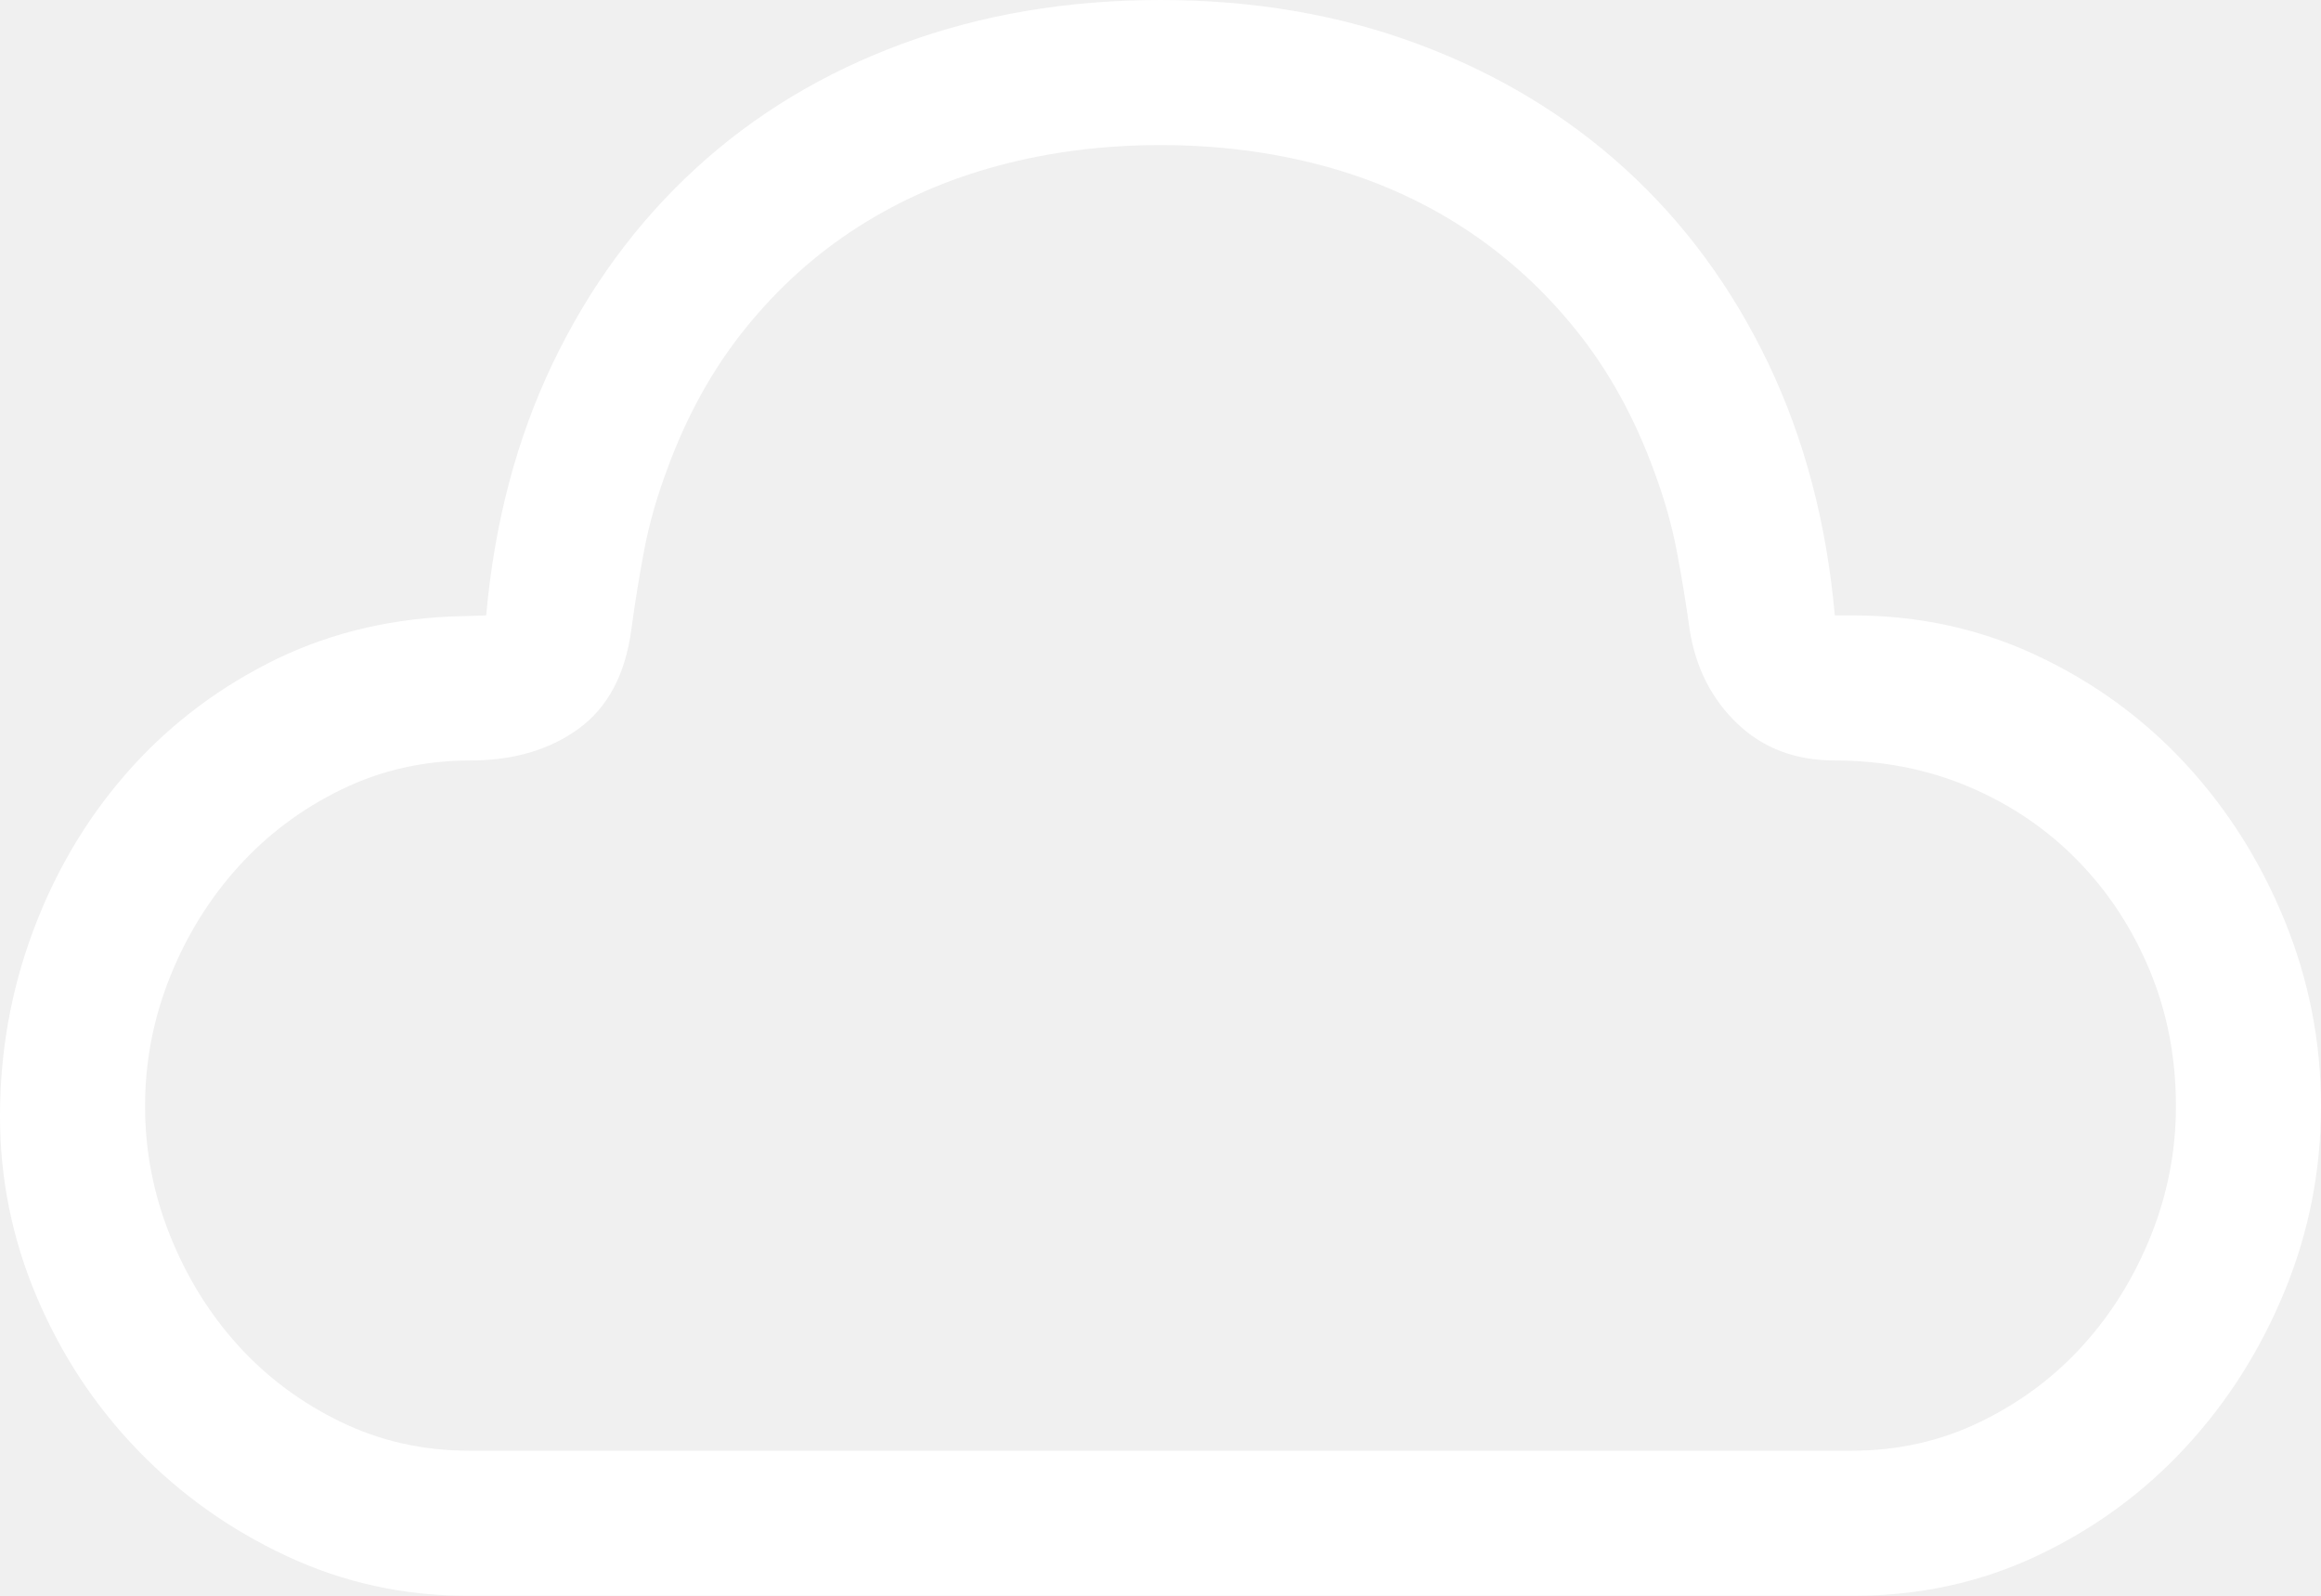
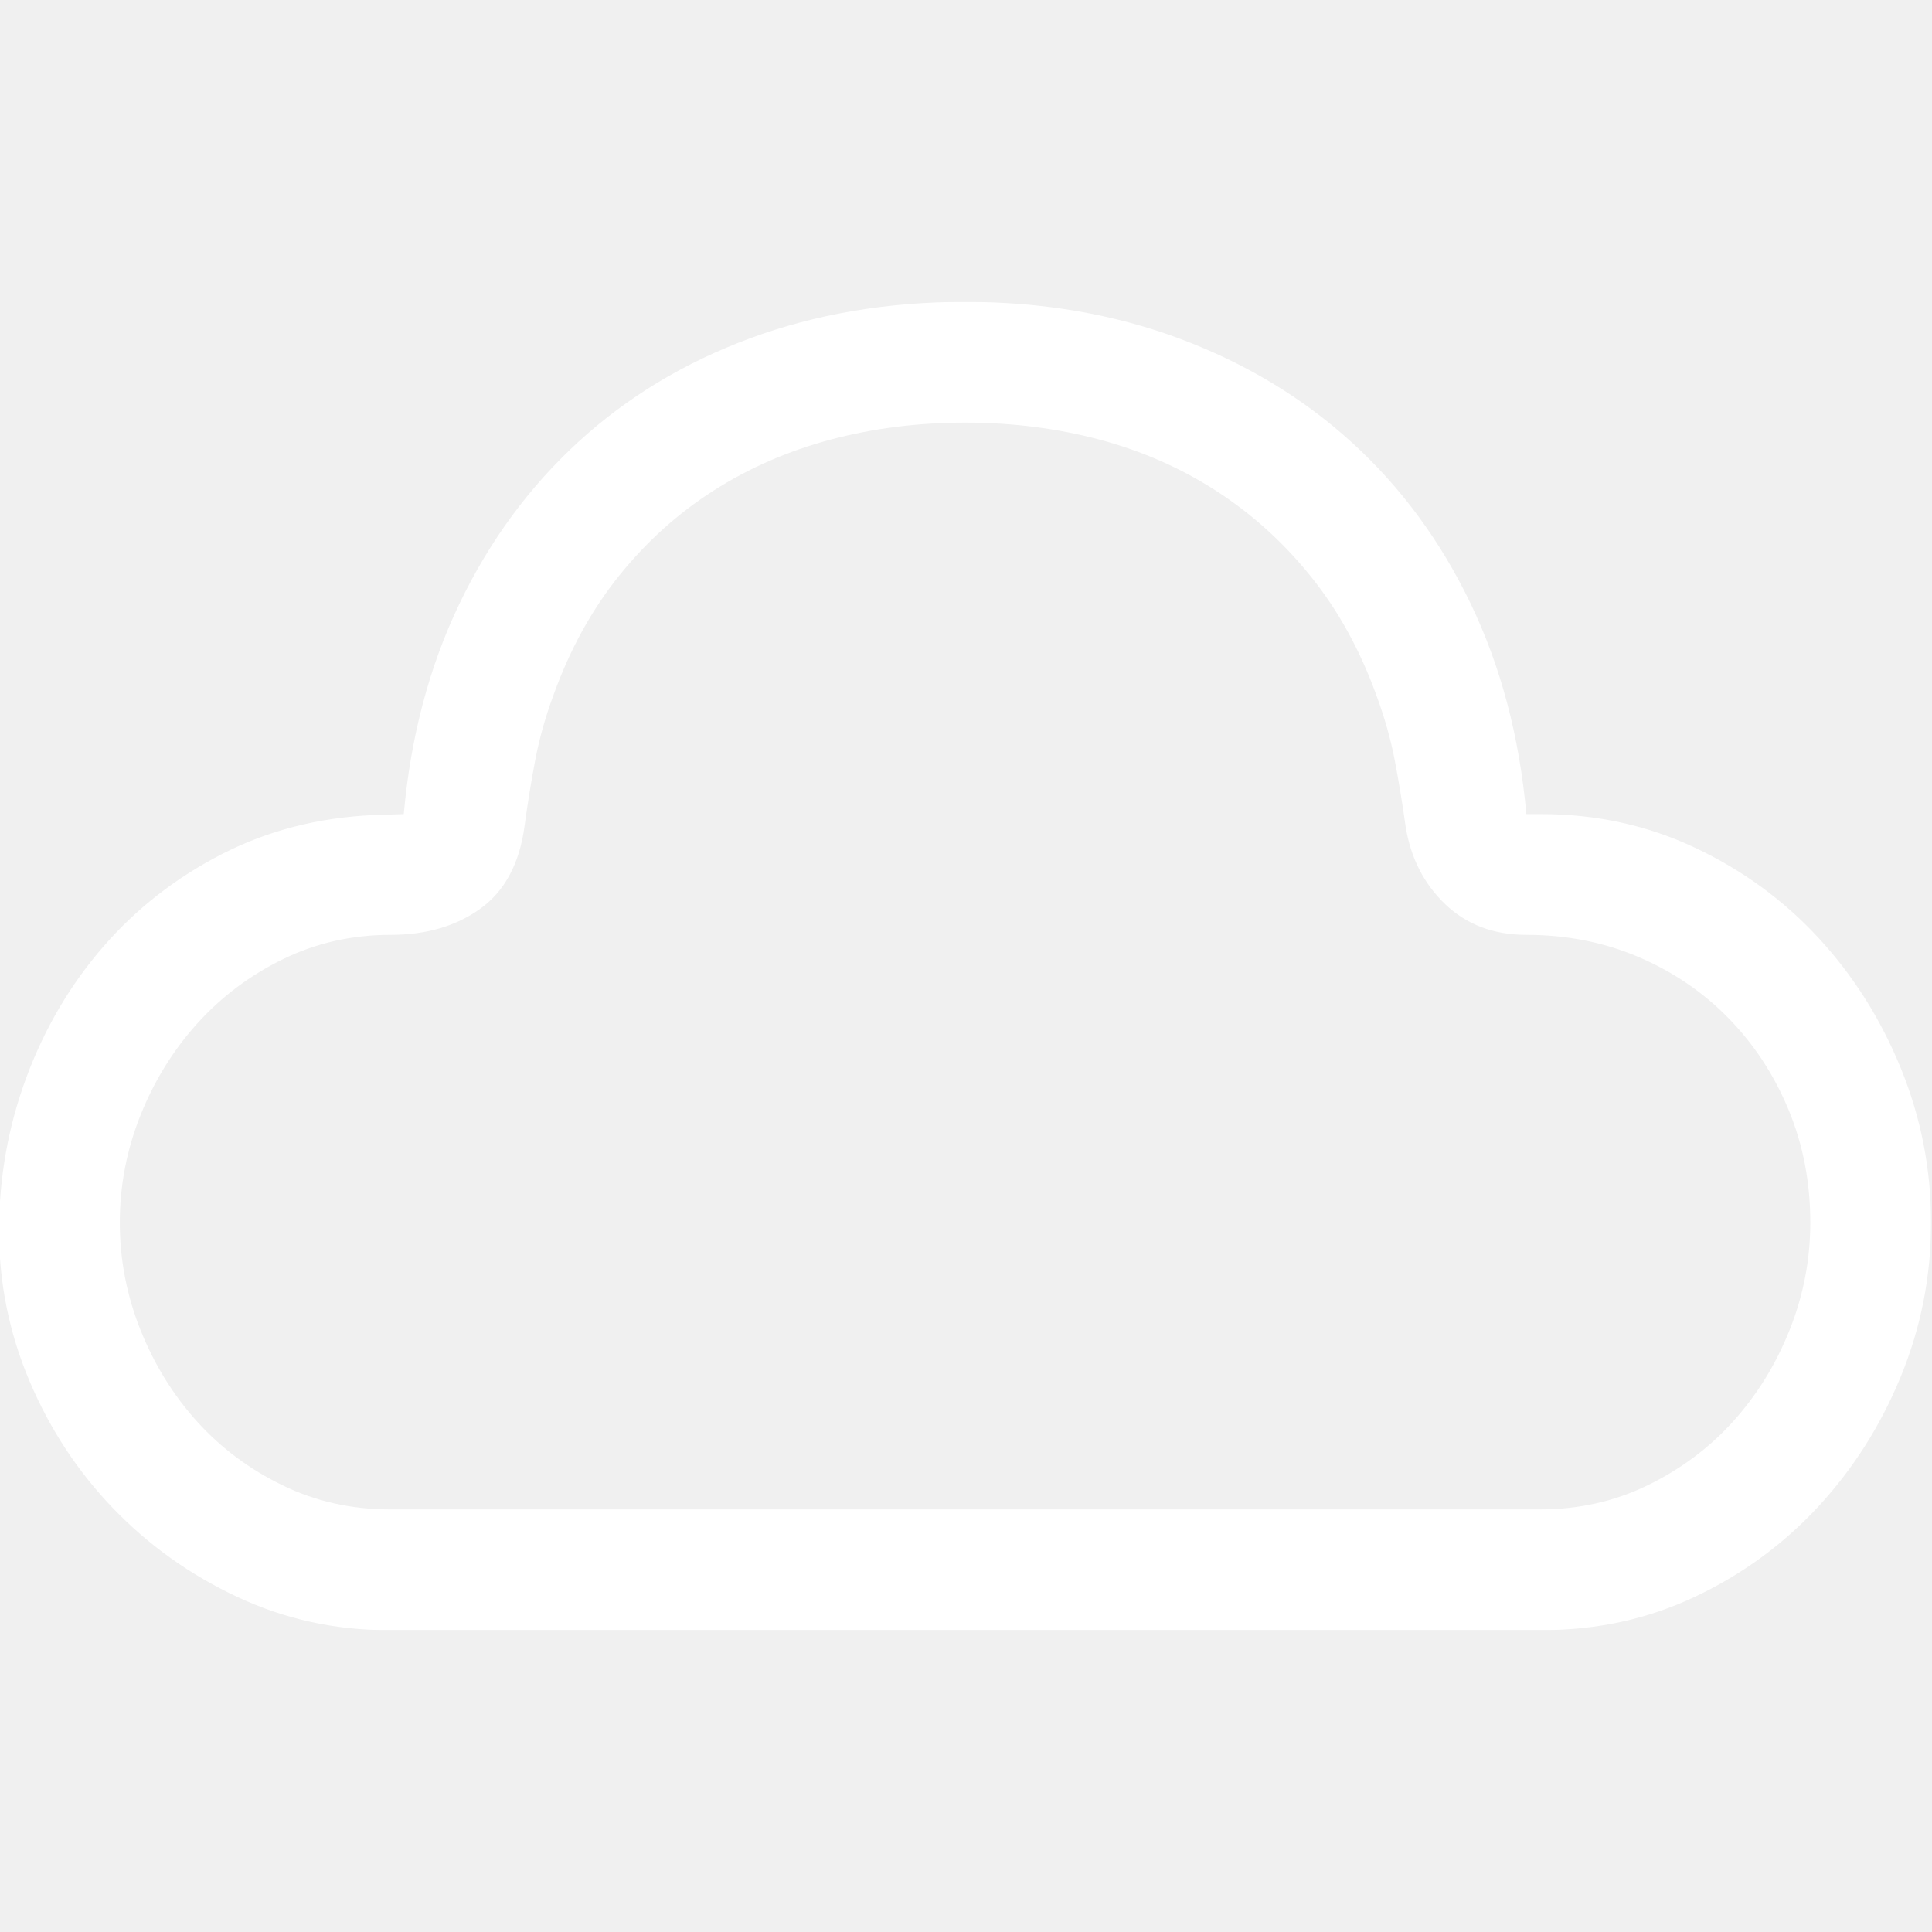
- <svg xmlns="http://www.w3.org/2000/svg" height="100%" viewBox="0 128 1024 704" width="100%">
-   <path d="M206,832C178,832 151.5,826.167 126.5,814.5C101.5,802.833 79.583,787.25 60.75,767.75C41.917,748.25 27.083,725.75 16.25,700.25C5.417,674.75 0,648.167 0,620.5C0,592.167 4.833,565 14.5,539C24.167,513 37.75,489.917 55.25,469.75C72.75,449.583 93.667,433.25 118,420.75C142.333,408.25 169.167,401.333 198.5,400L214.5,399.5C218.167,358.5 228,321.333 244,288C260,254.667 281,226.083 307,202.25C333,178.417 363.417,160.083 398.25,147.25C433.083,134.417 471,128 512,128C553,128 590.917,134.5 625.75,147.5C660.583,160.5 691,178.833 717,202.5C743,226.167 764,254.667 780,288C796,321.333 805.833,358.5 809.5,399.5L817.5,399.5C846.5,399.5 873.583,405.417 898.75,417.25C923.917,429.083 945.75,445 964.25,465C982.75,485 997.333,508.083 1008,534.25C1018.67,560.417 1024,587.667 1024,616C1024,644.333 1018.67,671.5 1008,697.5C997.333,723.5 982.75,746.5 964.25,766.5C945.75,786.5 924,802.417 899,814.25C874,826.083 847,832 818,832ZM817,768C837.333,768 856.25,763.75 873.75,755.25C891.25,746.75 906.333,735.5 919,721.5C931.667,707.5 941.667,691.333 949,673C956.333,654.667 960,635.667 960,616C960,594.667 956.167,574.75 948.5,556.25C940.833,537.75 930.25,521.583 916.75,507.75C903.25,493.917 887.333,483.083 869,475.25C850.667,467.417 830.833,463.5 809.5,463.5C792.167,463.5 777.833,458.083 766.5,447.25C755.167,436.417 748.167,422.667 745.5,406C743.833,394 741.917,382.333 739.75,371C737.583,359.667 734.333,348.167 730,336.5C721.333,312.5 709.75,291.5 695.25,273.5C680.75,255.5 664.083,240.417 645.25,228.25C626.417,216.083 605.75,207 583.25,201C560.75,195 537,192 512,192C487,192 463.25,195 440.75,201C418.25,207 397.583,216 378.75,228C359.917,240 343.25,255 328.75,273C314.25,291 302.667,312 294,336C289.667,347.667 286.417,359.167 284.25,370.5C282.083,381.833 280.167,393.667 278.5,406C275.833,425.667 268.083,440.167 255.25,449.5C242.417,458.833 226.5,463.5 207.5,463.5C187.167,463.5 168.25,467.75 150.75,476.25C133.25,484.75 118.083,496.083 105.25,510.25C92.417,524.417 82.333,540.667 75,559C67.667,577.333 64,596.333 64,616C64,635.667 67.667,654.667 75,673C82.333,691.333 92.333,707.5 105,721.5C117.667,735.5 132.75,746.75 150.25,755.25C167.75,763.75 186.667,768 207,768Z" fill="#FFFFFF" fill-opacity="1">
-   </path>
+ <svg xmlns="http://www.w3.org/2000/svg" width="1024" height="1024" viewBox="0 0 1024 1024" fill="none">
+   <g clip-path="url(#clip0_47_1339)">
+     <mask id="mask0_47_1339" style="mask-type:luminance" maskUnits="userSpaceOnUse" x="-1" y="160" width="1025" height="704">
+       <path d="M1023.5 160H-0.5V864H1023.5V160Z" fill="white" />
+     </mask>
+     <g mask="url(#mask0_47_1339)">
+       <path d="M205.5 864C177.5 864 151 858.167 126 846.5C101 834.833 79.083 819.25 60.25 799.75C41.417 780.25 26.583 757.75 15.75 732.25C4.917 706.75 -0.5 680.167 -0.5 652.5C-0.5 624.167 4.333 597 14 571C23.667 545 37.25 521.917 54.75 501.75C72.25 481.583 93.167 465.25 117.5 452.75C141.833 440.25 168.667 433.333 198 432L214 431.5C217.667 390.5 227.5 353.333 243.5 320C259.5 286.667 280.5 258.083 306.5 234.25C332.5 210.417 362.917 192.083 397.75 179.25C432.583 166.417 470.5 160 511.5 160C552.5 160 590.417 166.5 625.25 179.5C660.083 192.5 690.5 210.833 716.5 234.5C742.5 258.167 763.5 286.667 779.5 320C795.5 353.333 805.333 390.5 809 431.5H817C846 431.5 873.083 437.417 898.25 449.25C923.417 461.083 945.25 477 963.75 497C982.25 517 996.833 540.083 1007.5 566.25C1018.17 592.417 1023.5 619.667 1023.5 648C1023.5 676.333 1018.17 703.5 1007.5 729.5C996.833 755.5 982.25 778.5 963.75 798.5C945.25 818.5 923.5 834.417 898.5 846.25C873.5 858.083 846.5 864 817.5 864H205.5ZM816.5 800C836.833 800 855.75 795.75 873.25 787.25C890.75 778.75 905.833 767.5 918.5 753.5C931.167 739.5 941.167 723.333 948.5 705C955.833 686.667 959.5 667.667 959.5 648C959.5 626.667 955.667 606.75 948 588.25C940.333 569.75 929.75 553.583 916.25 539.75C902.75 525.917 886.833 515.083 868.5 507.25C850.167 499.417 830.333 495.5 809 495.5C791.667 495.5 777.333 490.083 766 479.25C754.667 468.417 747.667 454.667 745 438C743.333 426 741.417 414.333 739.25 403C737.083 391.667 733.833 380.167 729.5 368.5C720.833 344.5 709.25 323.5 694.75 305.5C680.25 287.5 663.583 272.417 644.75 260.25C625.917 248.083 605.25 239 582.75 233C560.25 227 536.5 224 511.5 224C486.5 224 462.75 227 440.25 233C417.75 239 397.083 248 378.25 260C359.417 272 342.75 287 328.25 305C313.75 323 302.167 344 293.5 368C289.167 379.667 285.917 391.167 283.75 402.5C281.583 413.833 279.667 425.667 278 438C275.333 457.667 267.583 472.167 254.75 481.5C241.917 490.833 226 495.5 207 495.5C186.667 495.5 167.75 499.75 150.25 508.25C132.75 516.75 117.583 528.083 104.75 542.25C91.917 556.417 81.833 572.667 74.5 591C67.167 609.333 63.5 628.333 63.5 648C63.5 667.667 67.167 686.667 74.5 705C81.833 723.333 91.833 739.5 104.5 753.5C117.167 767.5 132.25 778.75 149.75 787.25C167.25 795.75 186.167 800 206.5 800H816.5Z" fill="white" />
+     </g>
+   </g>
+   <defs>
+     <clipPath id="clip0_47_1339">
+       <rect width="1024" height="1024" fill="white" />
+     </clipPath>
+   </defs>
</svg>
